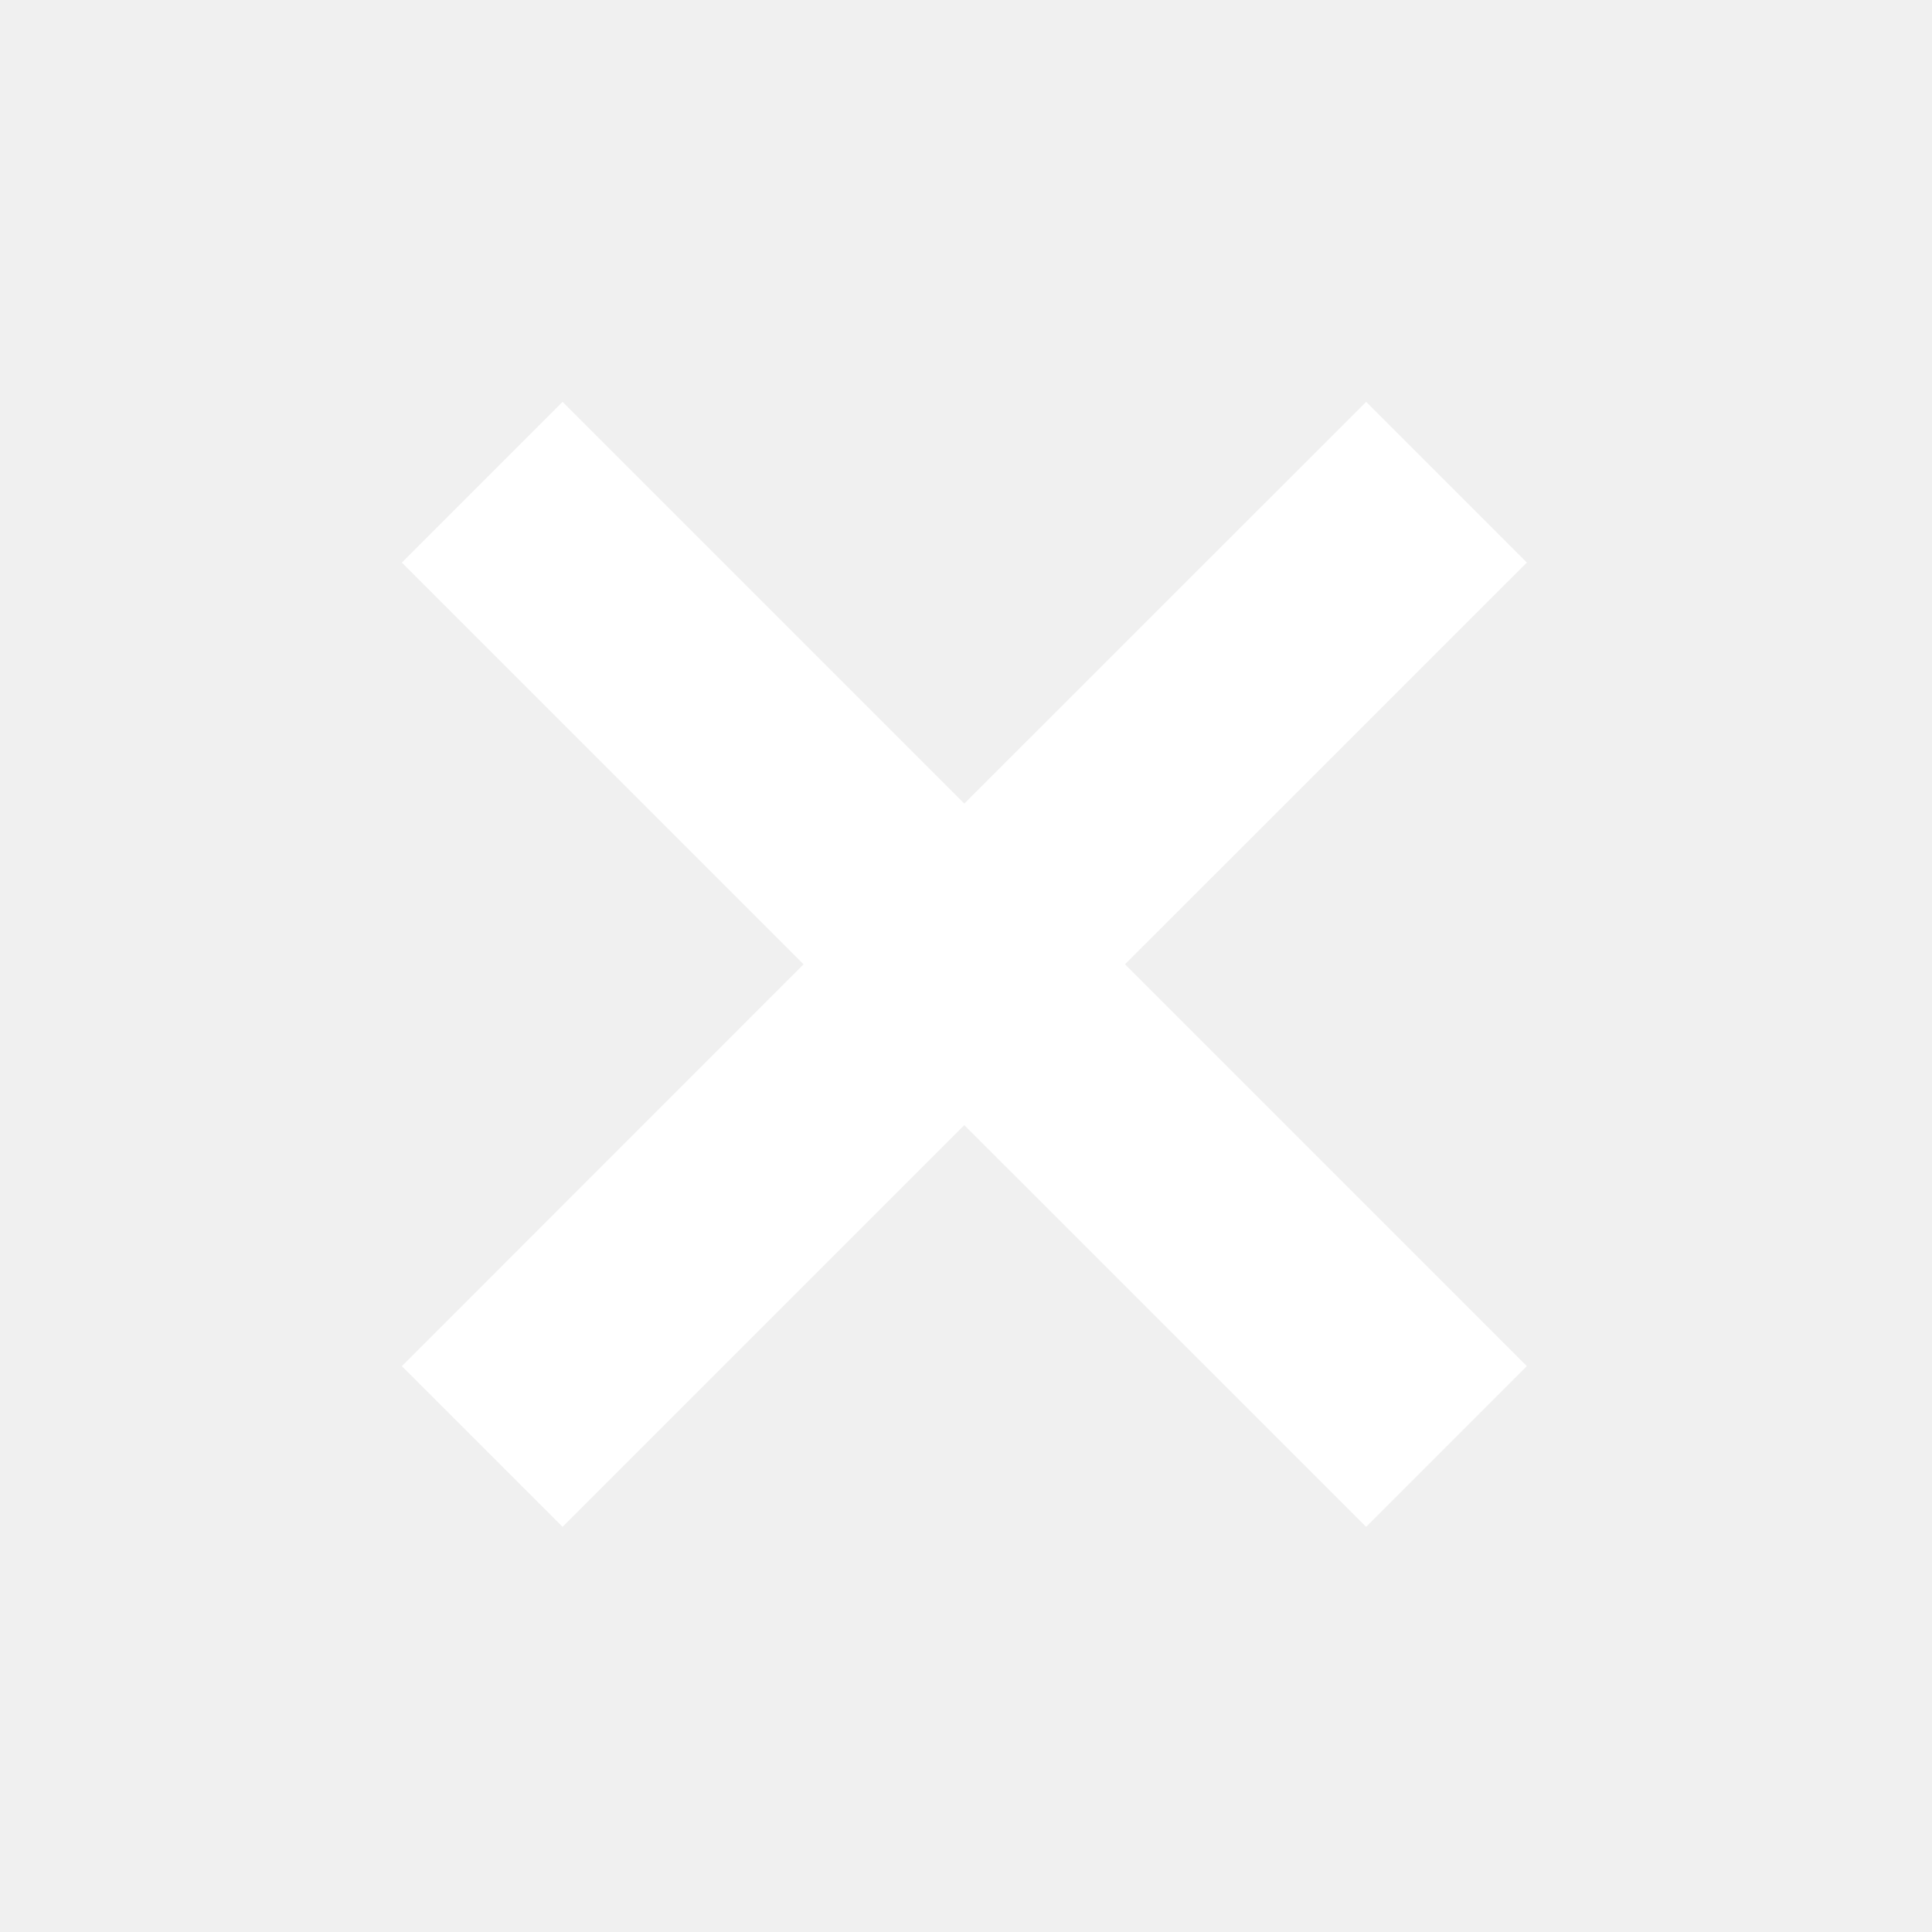
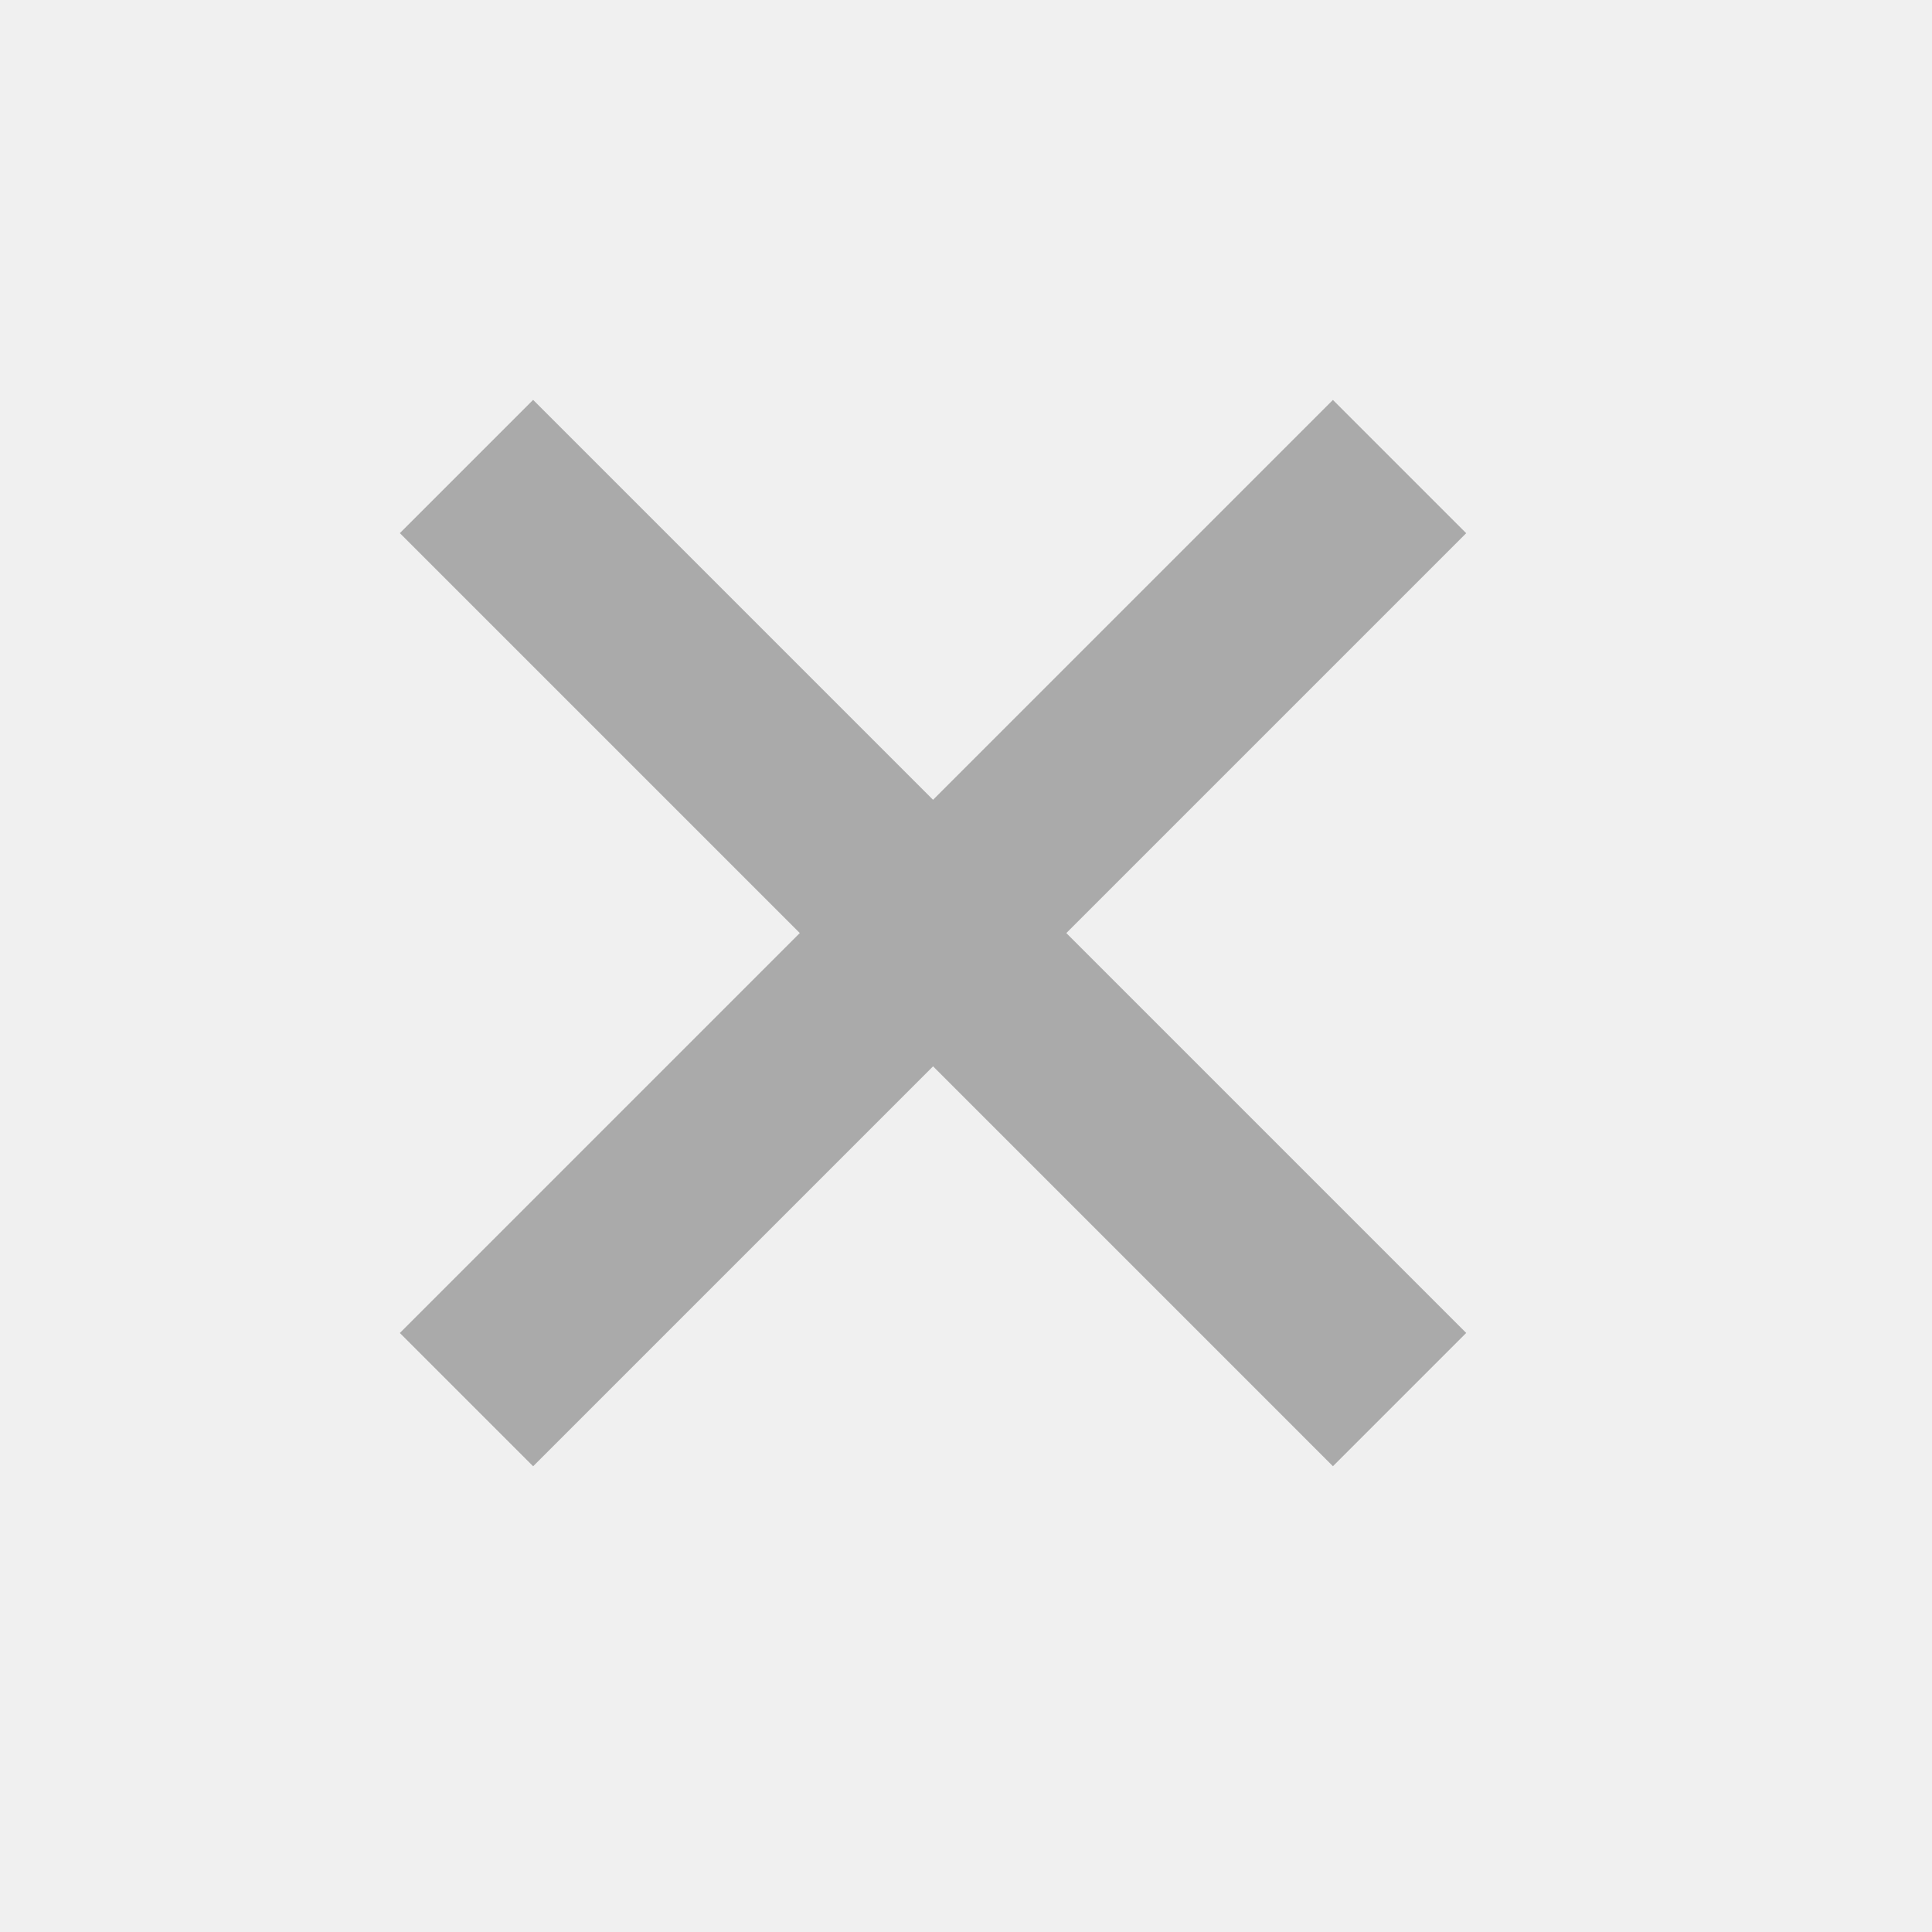
- <svg xmlns="http://www.w3.org/2000/svg" width="17" height="17" viewBox="0 0 17 17" fill="none">
-   <path fill-rule="evenodd" clip-rule="evenodd" d="M7.071 8.485L3.536 12.021L4.95 13.435L8.485 9.9L12.021 13.435L13.435 12.021L9.899 8.485L13.435 4.95L12.021 3.536L8.485 7.071L4.95 3.536L3.536 4.95L7.071 8.485Z" fill="white" />
+ <svg xmlns="http://www.w3.org/2000/svg" width="27" height="27" viewBox="0 0 27 27" fill="none">
+   <rect x="18.628" y="5.589" width="2.634" height="18.441" transform="rotate(45 18.6279 5.58887)" fill="#AAAAAA" />
+   <rect x="20.49" y="18.628" width="2.634" height="18.441" transform="rotate(135 20.4902 18.6281)" fill="#AAAAAA" />
</svg>
